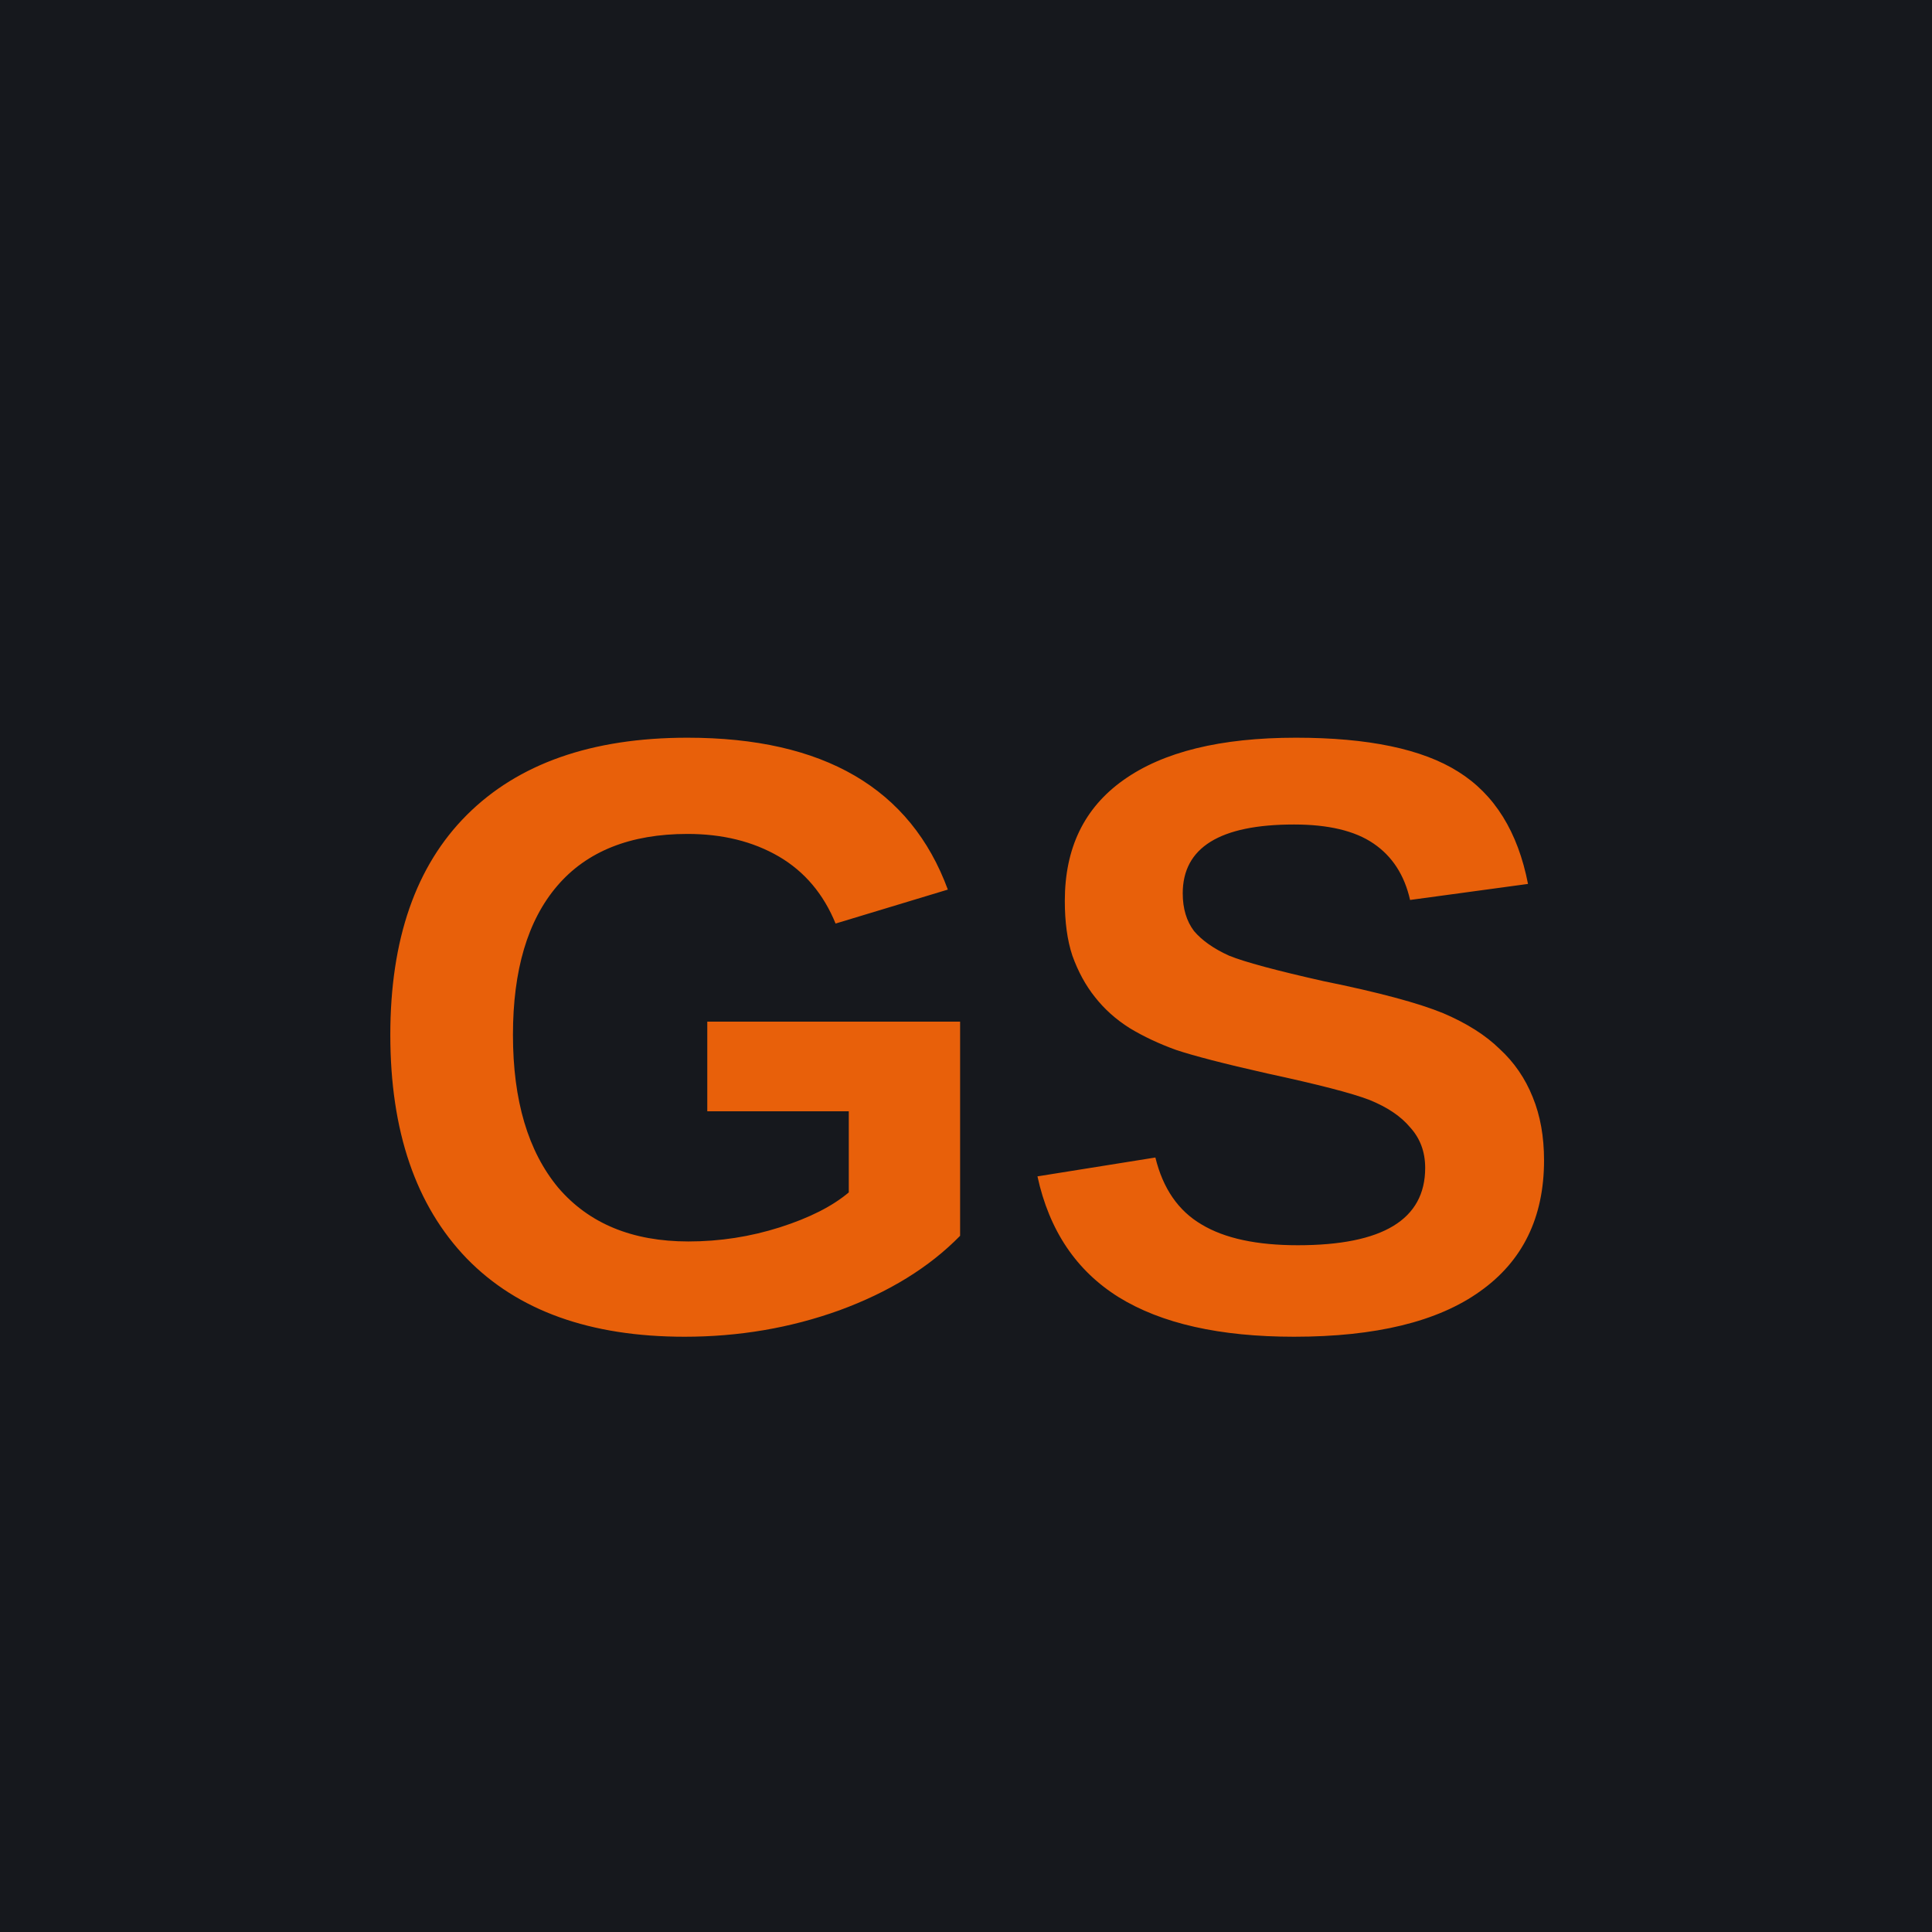
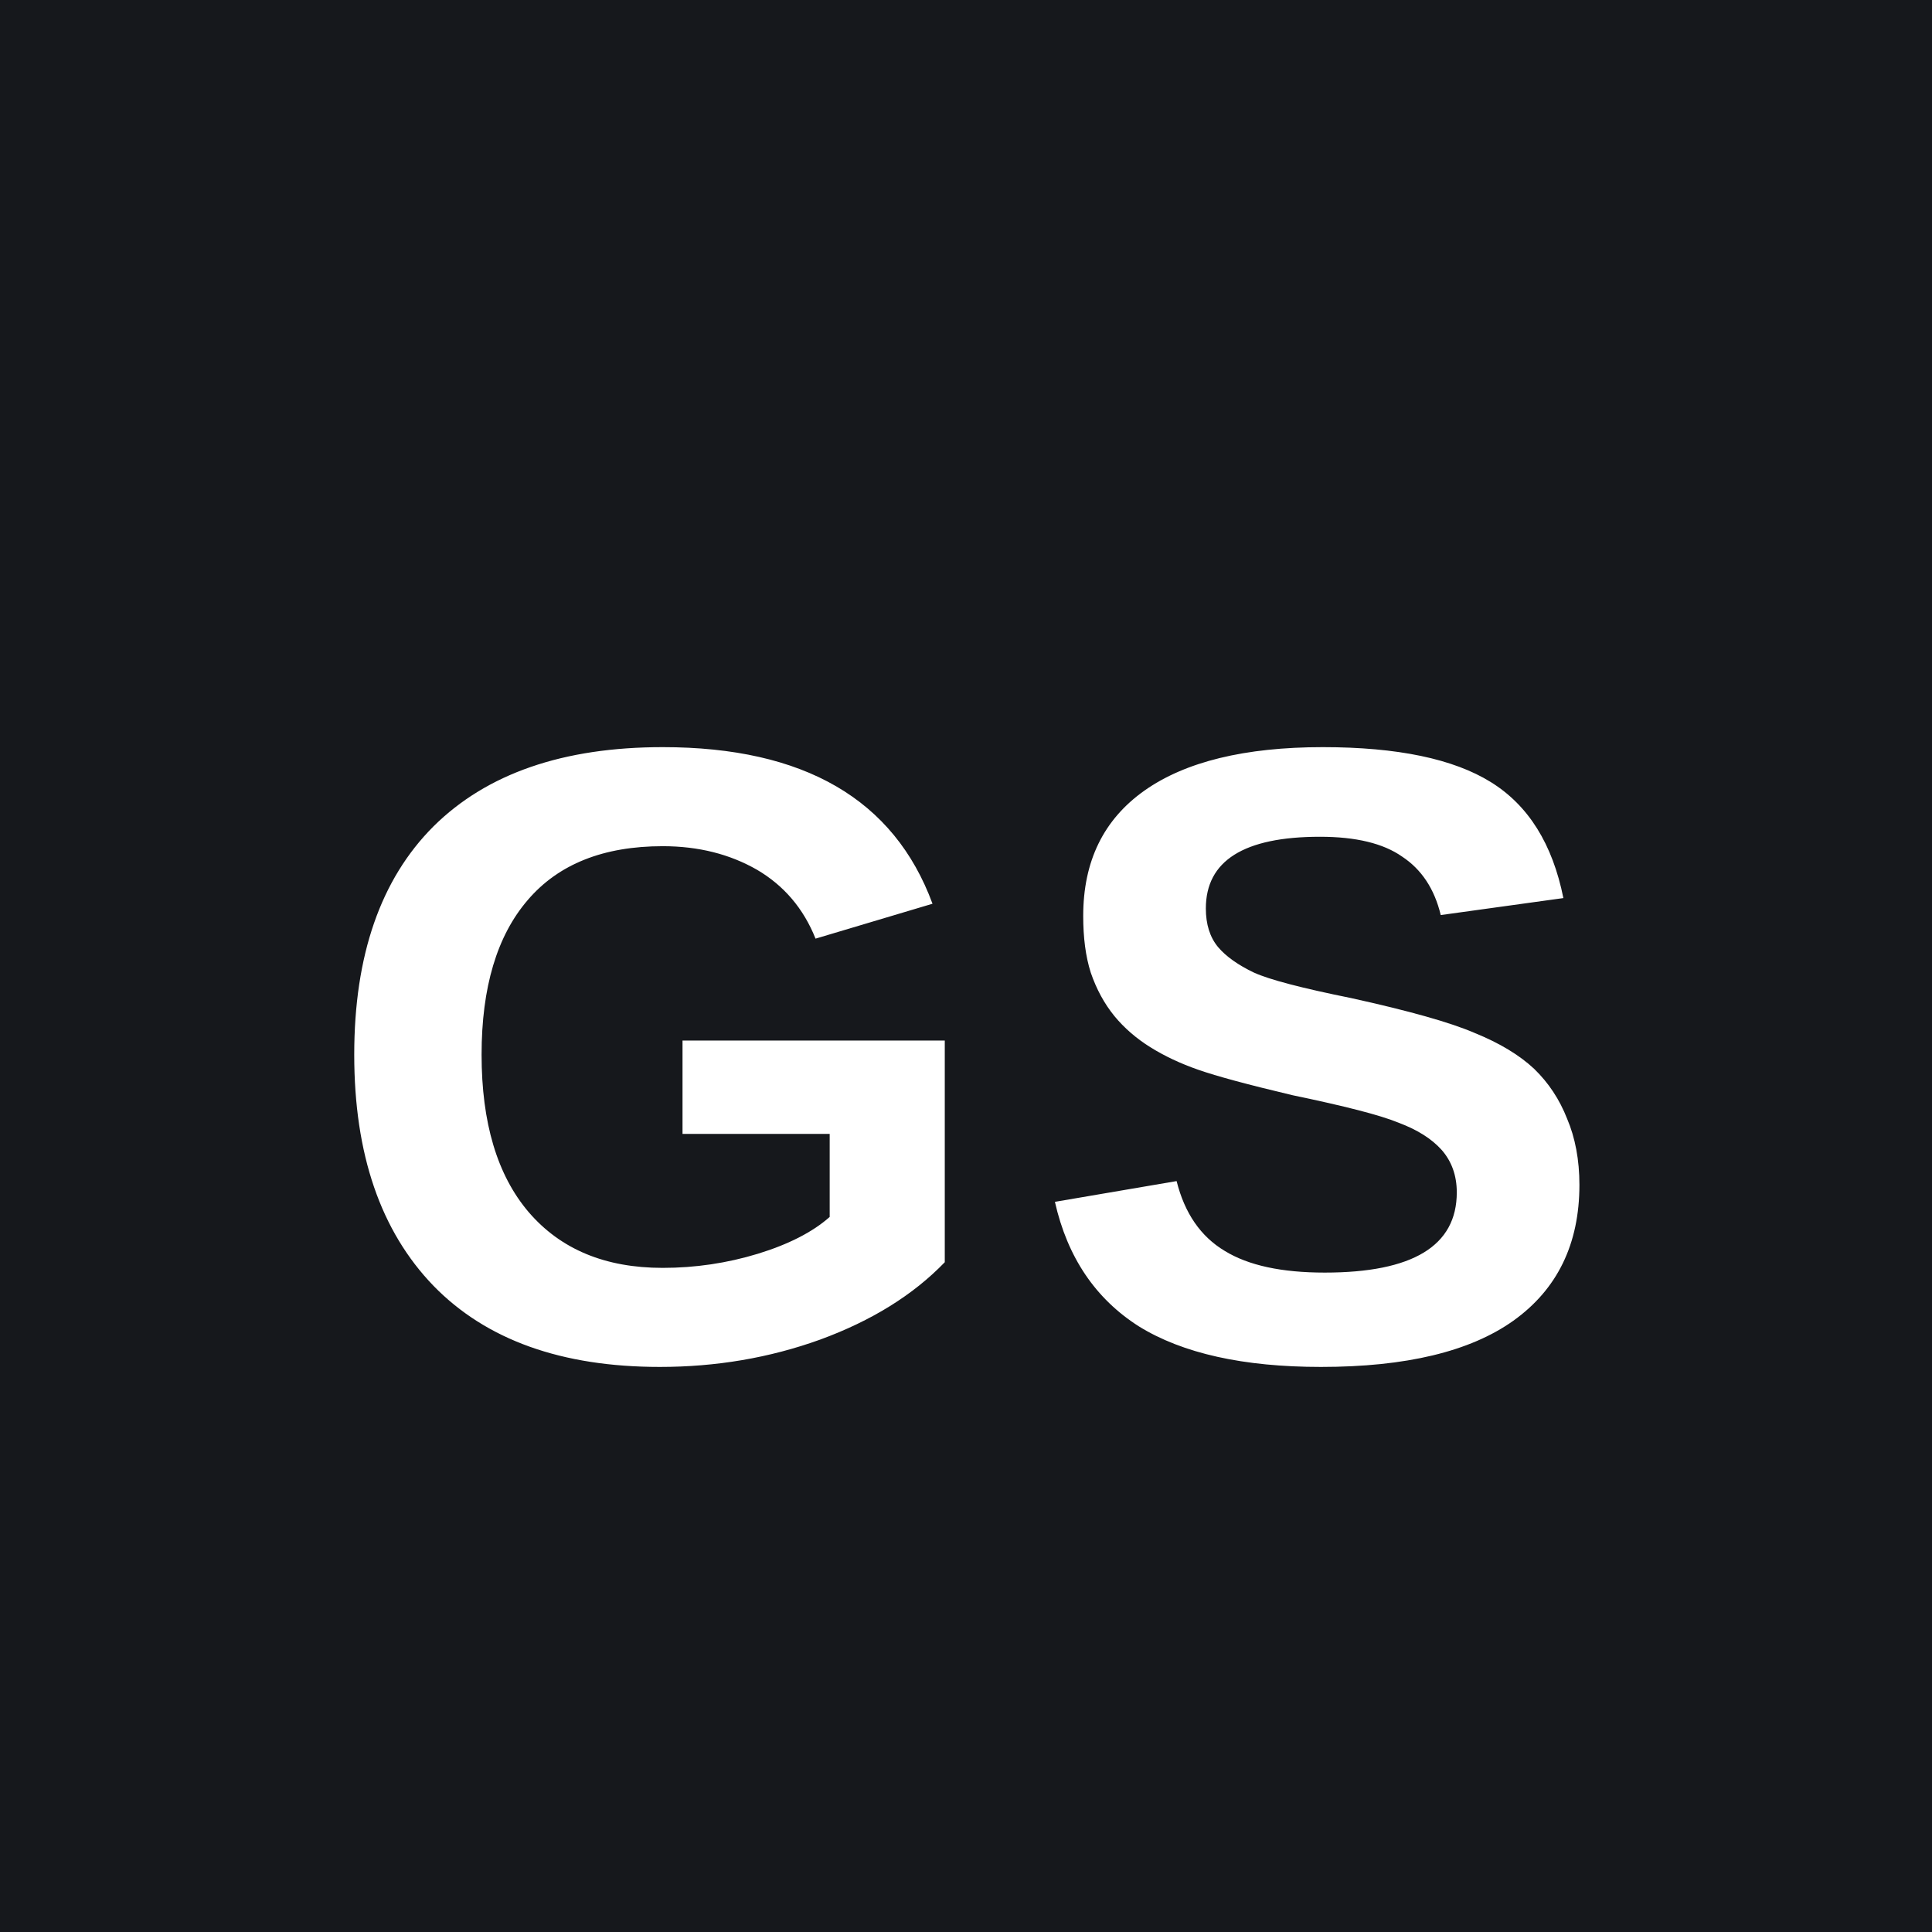
<svg xmlns="http://www.w3.org/2000/svg" viewBox="0 0 32 32">
-   <rect width="32" height="32" fill="#16181D" />
-   <text x="16" y="22" font-family="Arial, Helvetica, sans-serif" font-size="14" font-weight="bold" fill="#E8600A" text-anchor="middle">GS</text>
+   <rect width="32" height="32" fill="#16181C" />
+   <text x="16" y="22.5" font-family="Arial, Helvetica, sans-serif" font-size="14.5" font-weight="bold" letter-spacing="0.5" fill="#FFFFFF" text-anchor="middle">GS</text>
</svg>
